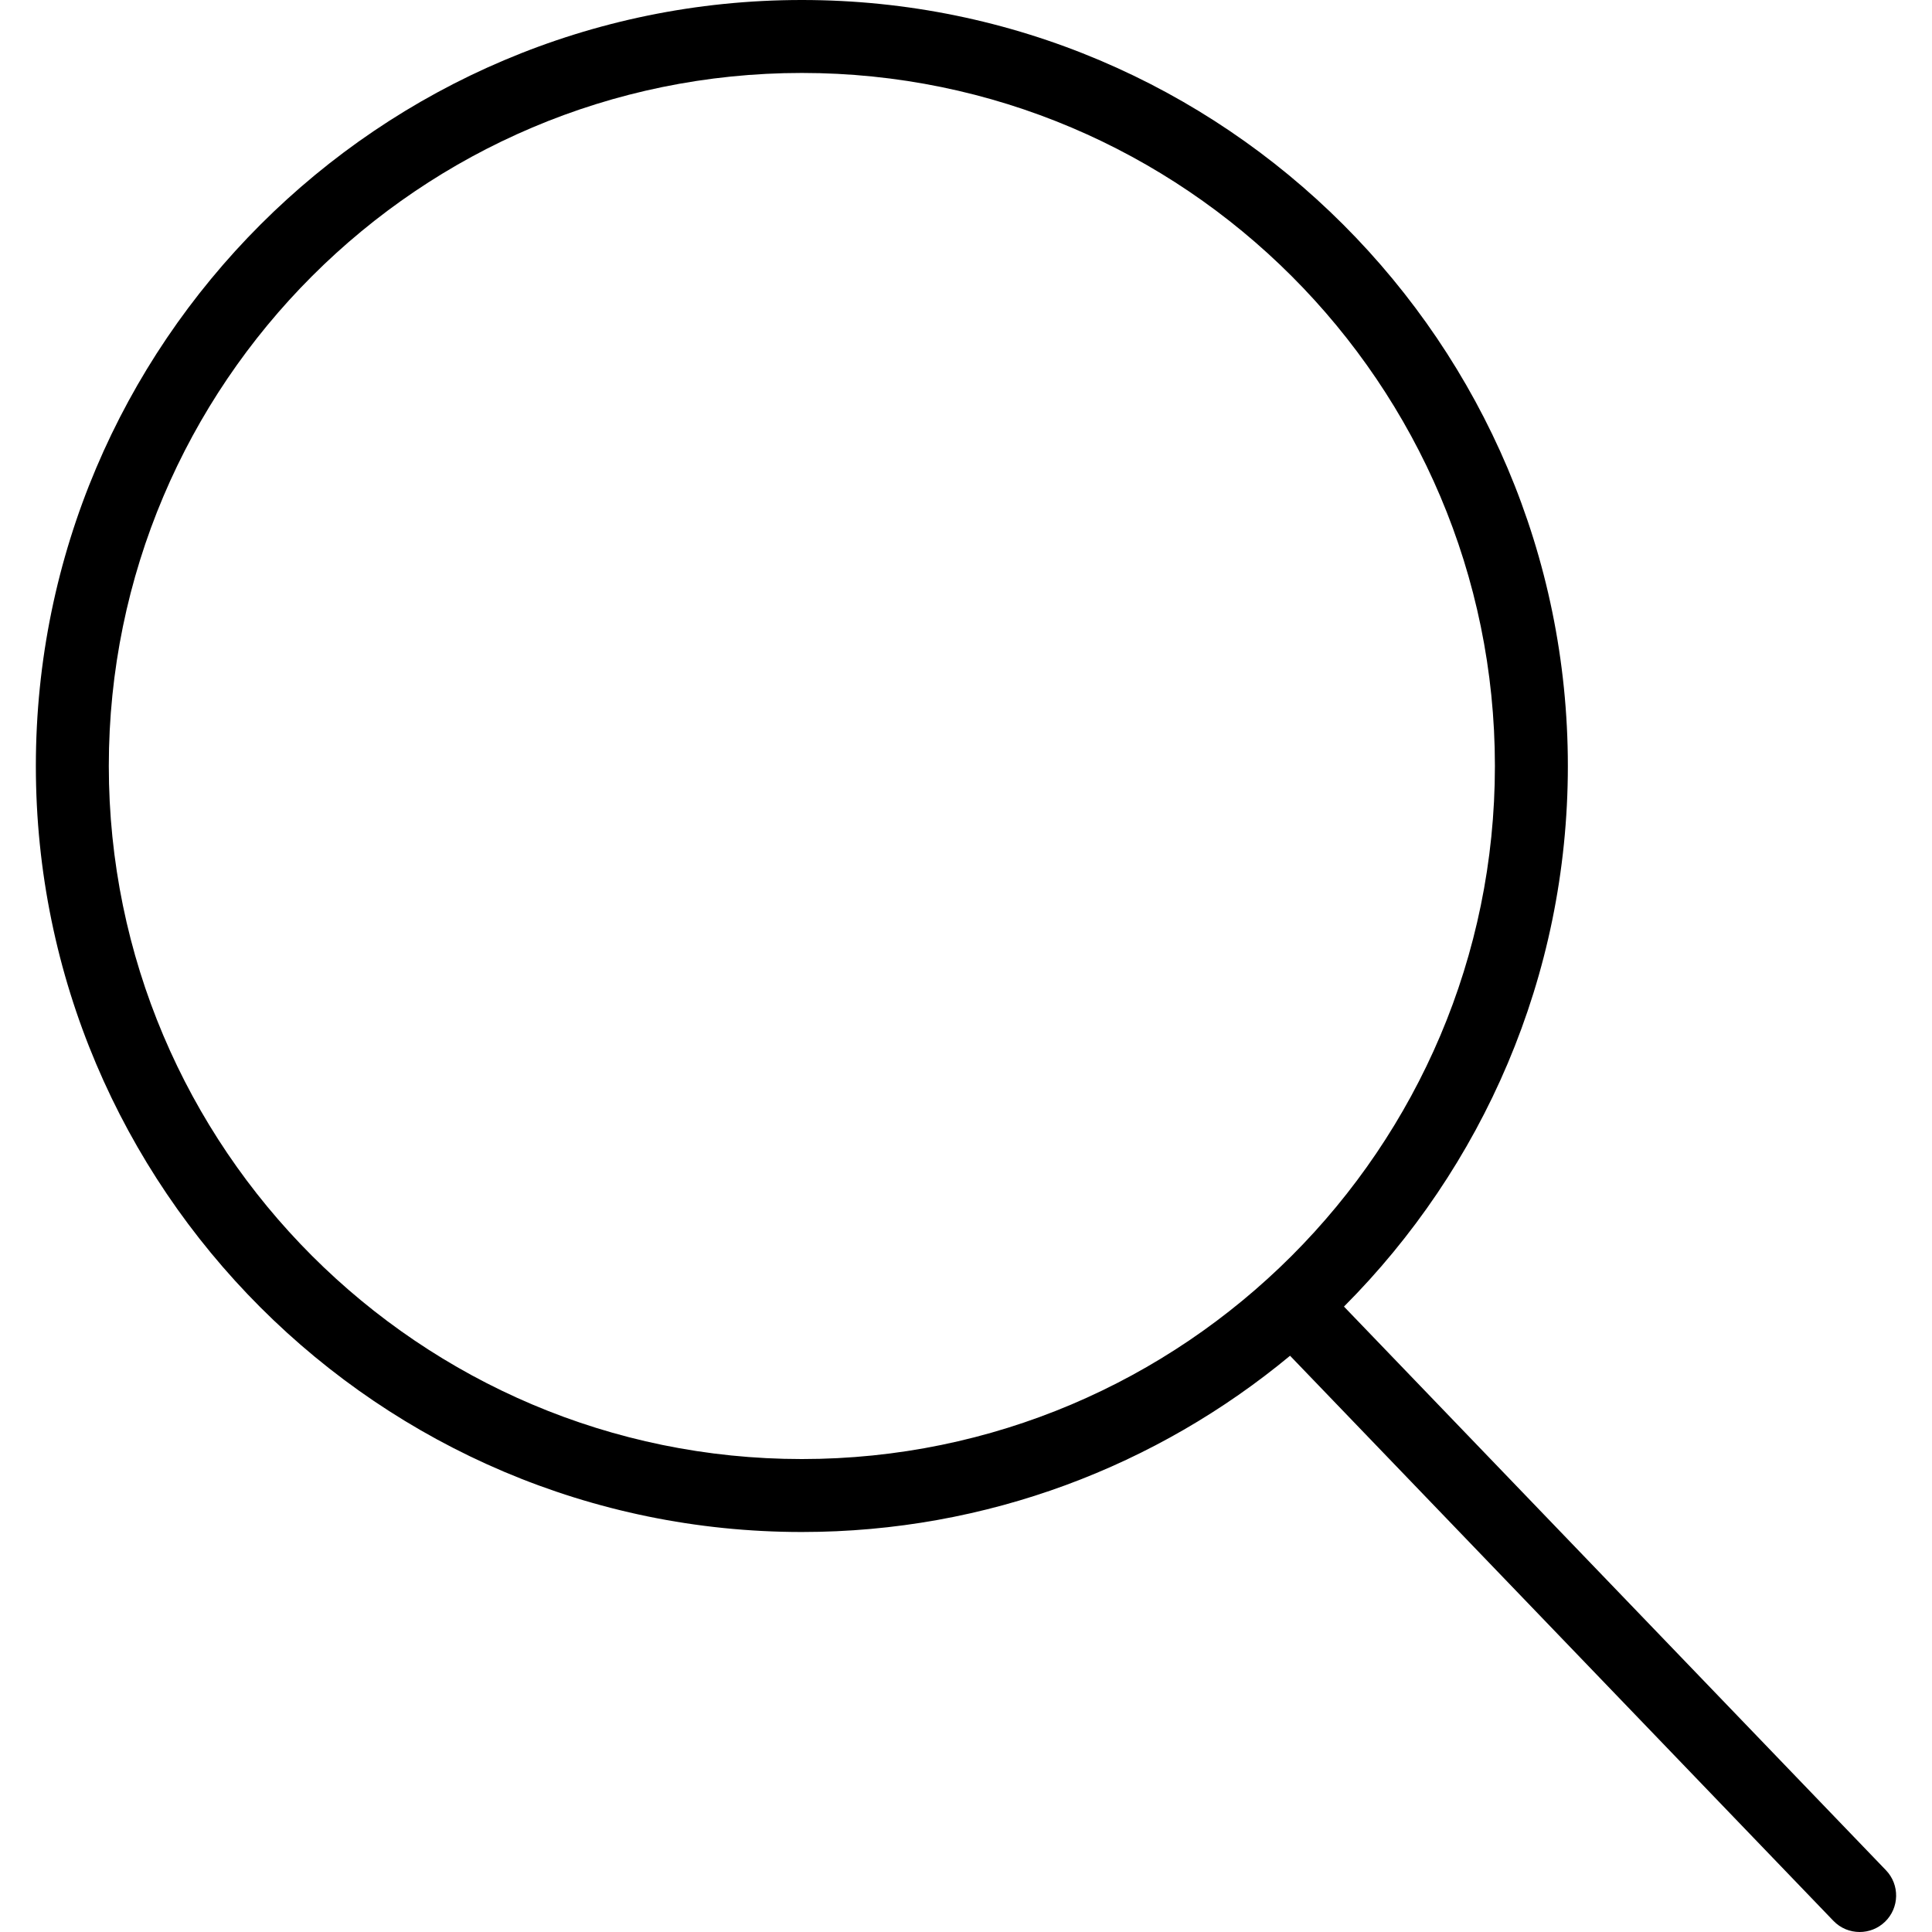
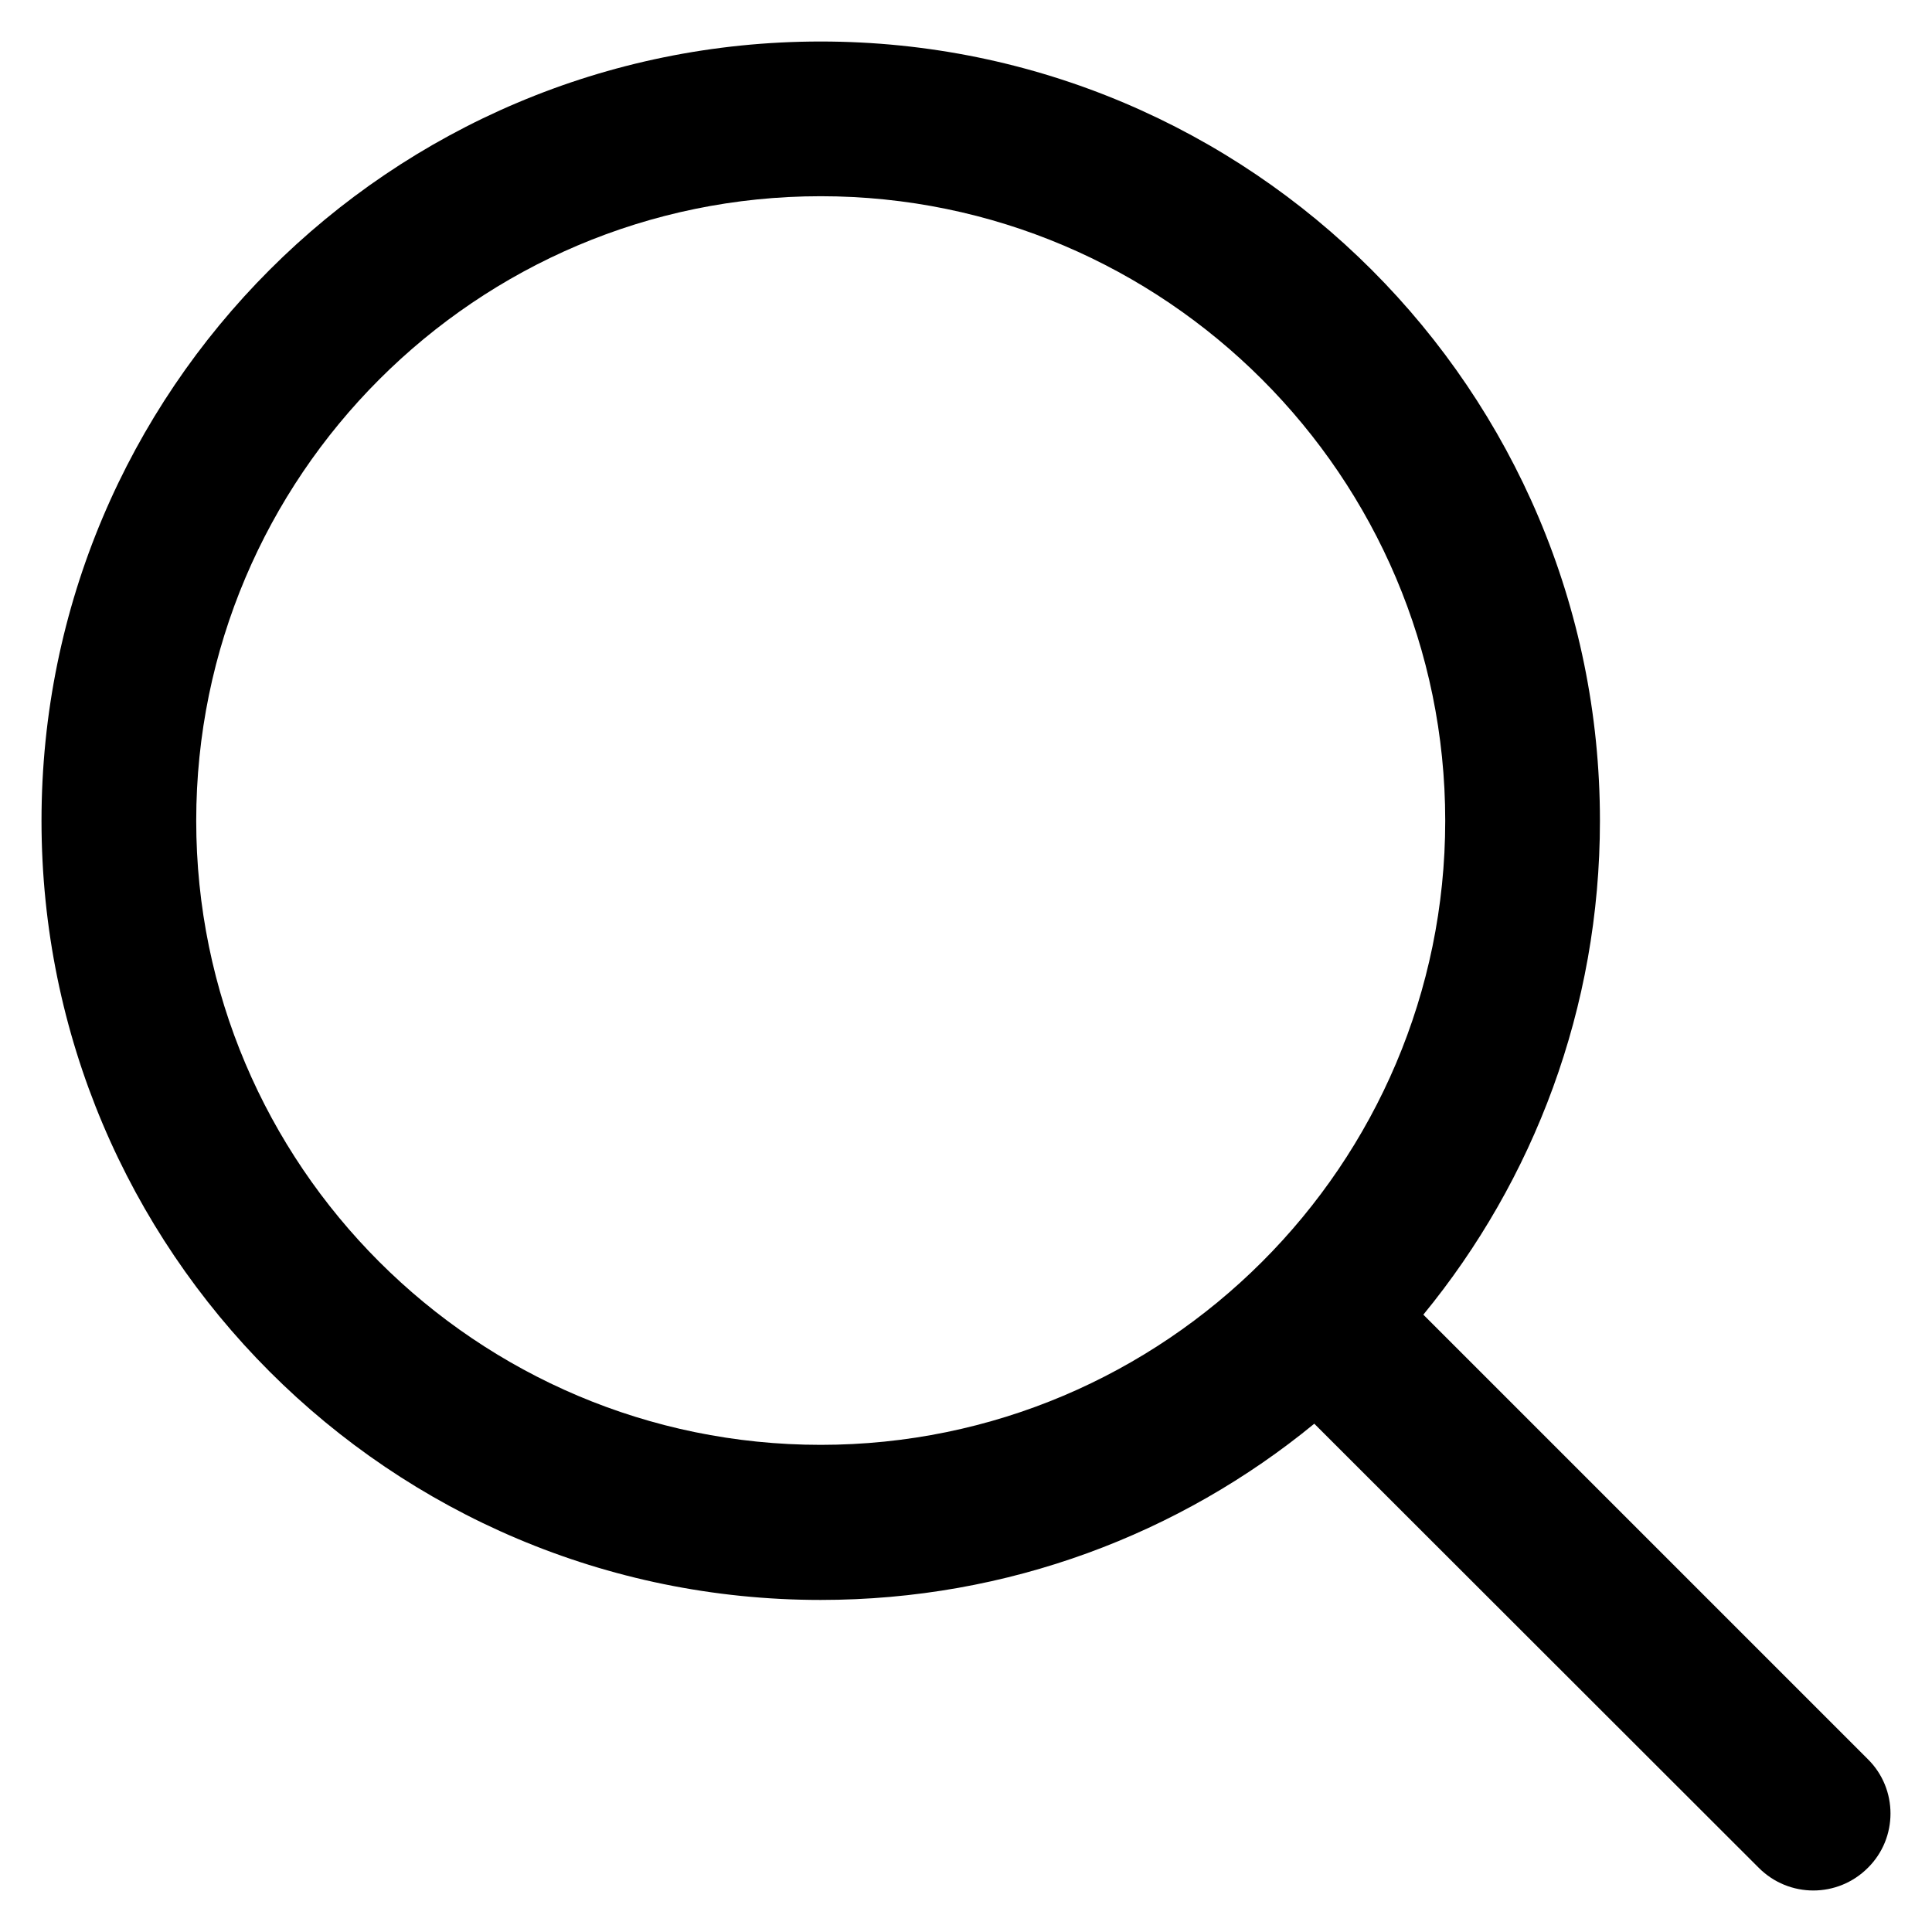
- <svg xmlns="http://www.w3.org/2000/svg" version="1.1" id="Capa_1" x="0px" y="0px" viewBox="0 0 52.966 52.966" style="enable-background:new 0 0 52.966 52.966;" xml:space="preserve">
-   <path d="M51.704,51.273L36.845,35.82c3.79-3.801,6.138-9.041,6.138-14.82c0-11.58-9.42-21-21-21s-21,9.42-21,21s9.42,21,21,21  c5.083,0,9.748-1.817,13.384-4.832l14.895,15.491c0.196,0.205,0.458,0.307,0.721,0.307c0.25,0,0.499-0.093,0.693-0.279  C52.074,52.304,52.086,51.671,51.704,51.273z M21.983,40c-10.477,0-19-8.523-19-19s8.523-19,19-19s19,8.523,19,19  S32.459,40,21.983,40z" />
+ <svg xmlns="http://www.w3.org/2000/svg" version="1.1" viewBox="0 0 512 512" enable-background="new 0 0 512 512">
  <g>
- </g>
-   <g>
- </g>
-   <g>
- </g>
-   <g>
- </g>
-   <g>
- </g>
-   <g>
- </g>
-   <g>
- </g>
-   <g>
- </g>
-   <g>
- </g>
-   <g>
- </g>
-   <g>
- </g>
-   <g>
- </g>
-   <g>
- </g>
-   <g>
- </g>
-   <g>
- </g>
+     <path d="M495,466.2L377.2,348.4c29.2-35.6,46.8-81.2,46.8-130.9C424,103.5,331.5,11,217.5,11C103.4,11,11,103.5,11,217.5   S103.4,424,217.5,424c49.7,0,95.2-17.5,130.8-46.7L466.1,495c8,8,20.9,8,28.9,0C503,487.1,503,474.1,495,466.2z M217.5,382.9   C126.2,382.9,52,308.7,52,217.5S126.2,52,217.5,52C308.7,52,383,126.3,383,217.5S308.7,382.9,217.5,382.9z" />
+   </g>
</svg>
